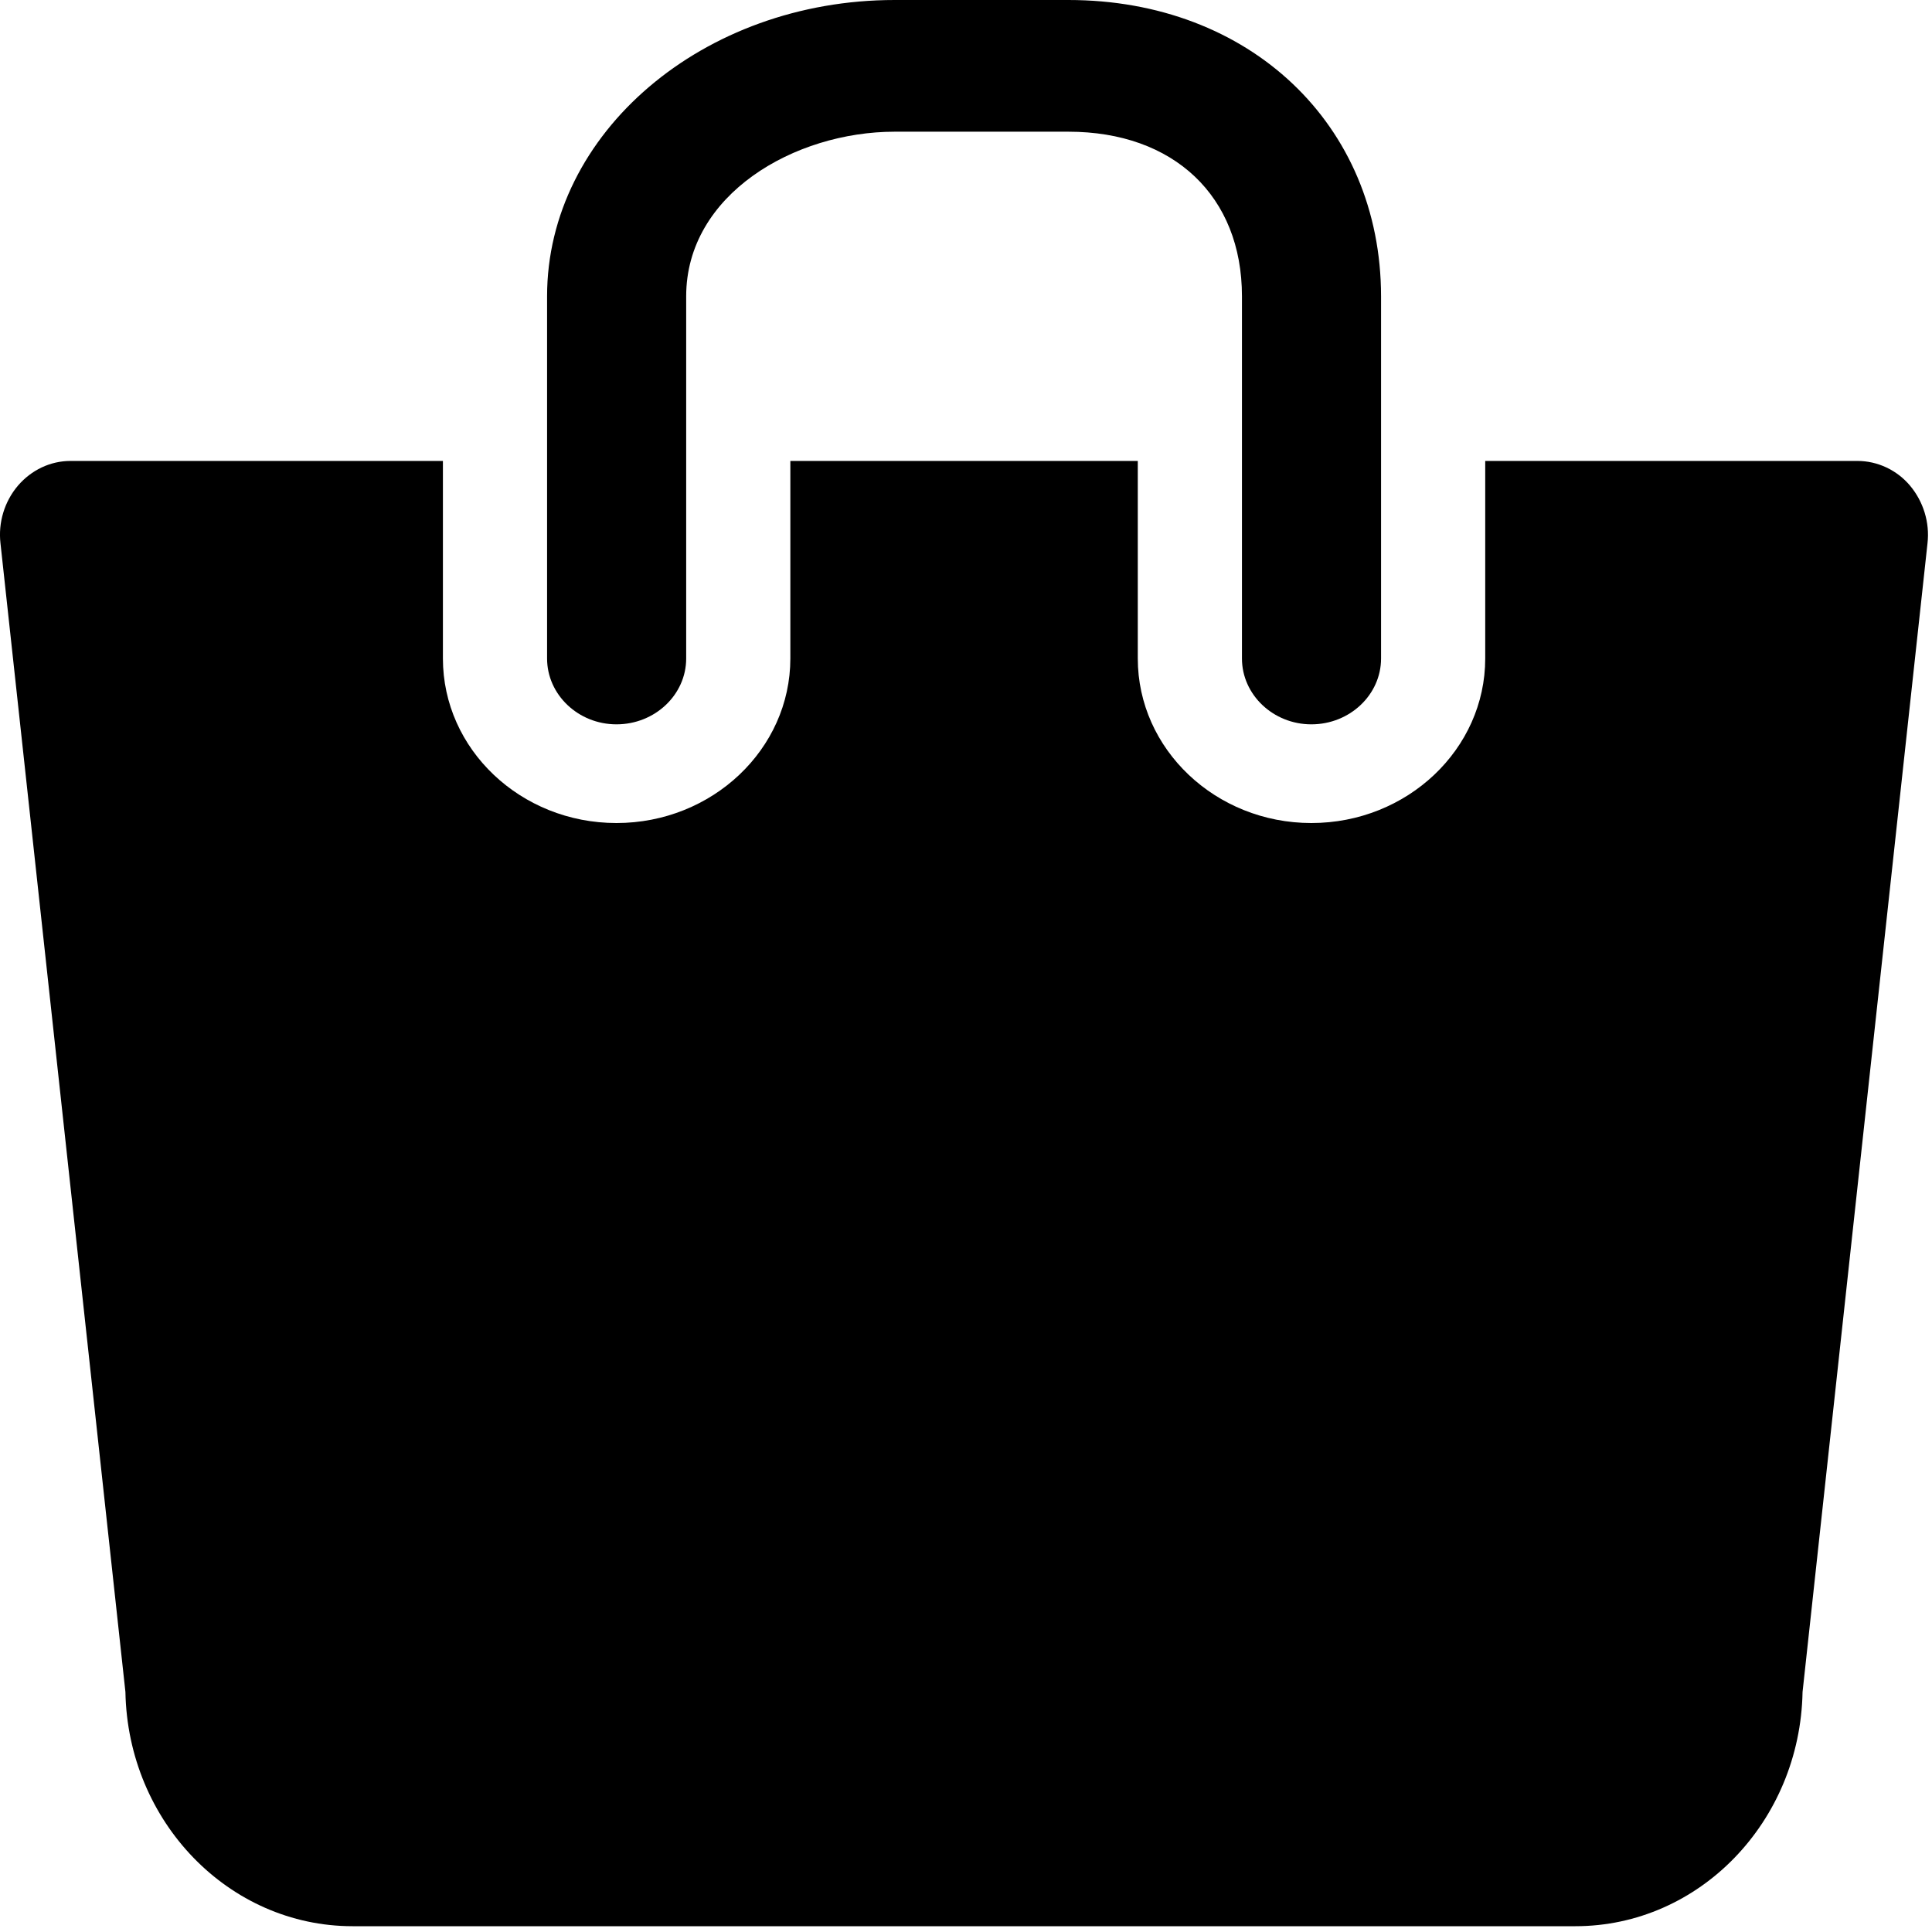
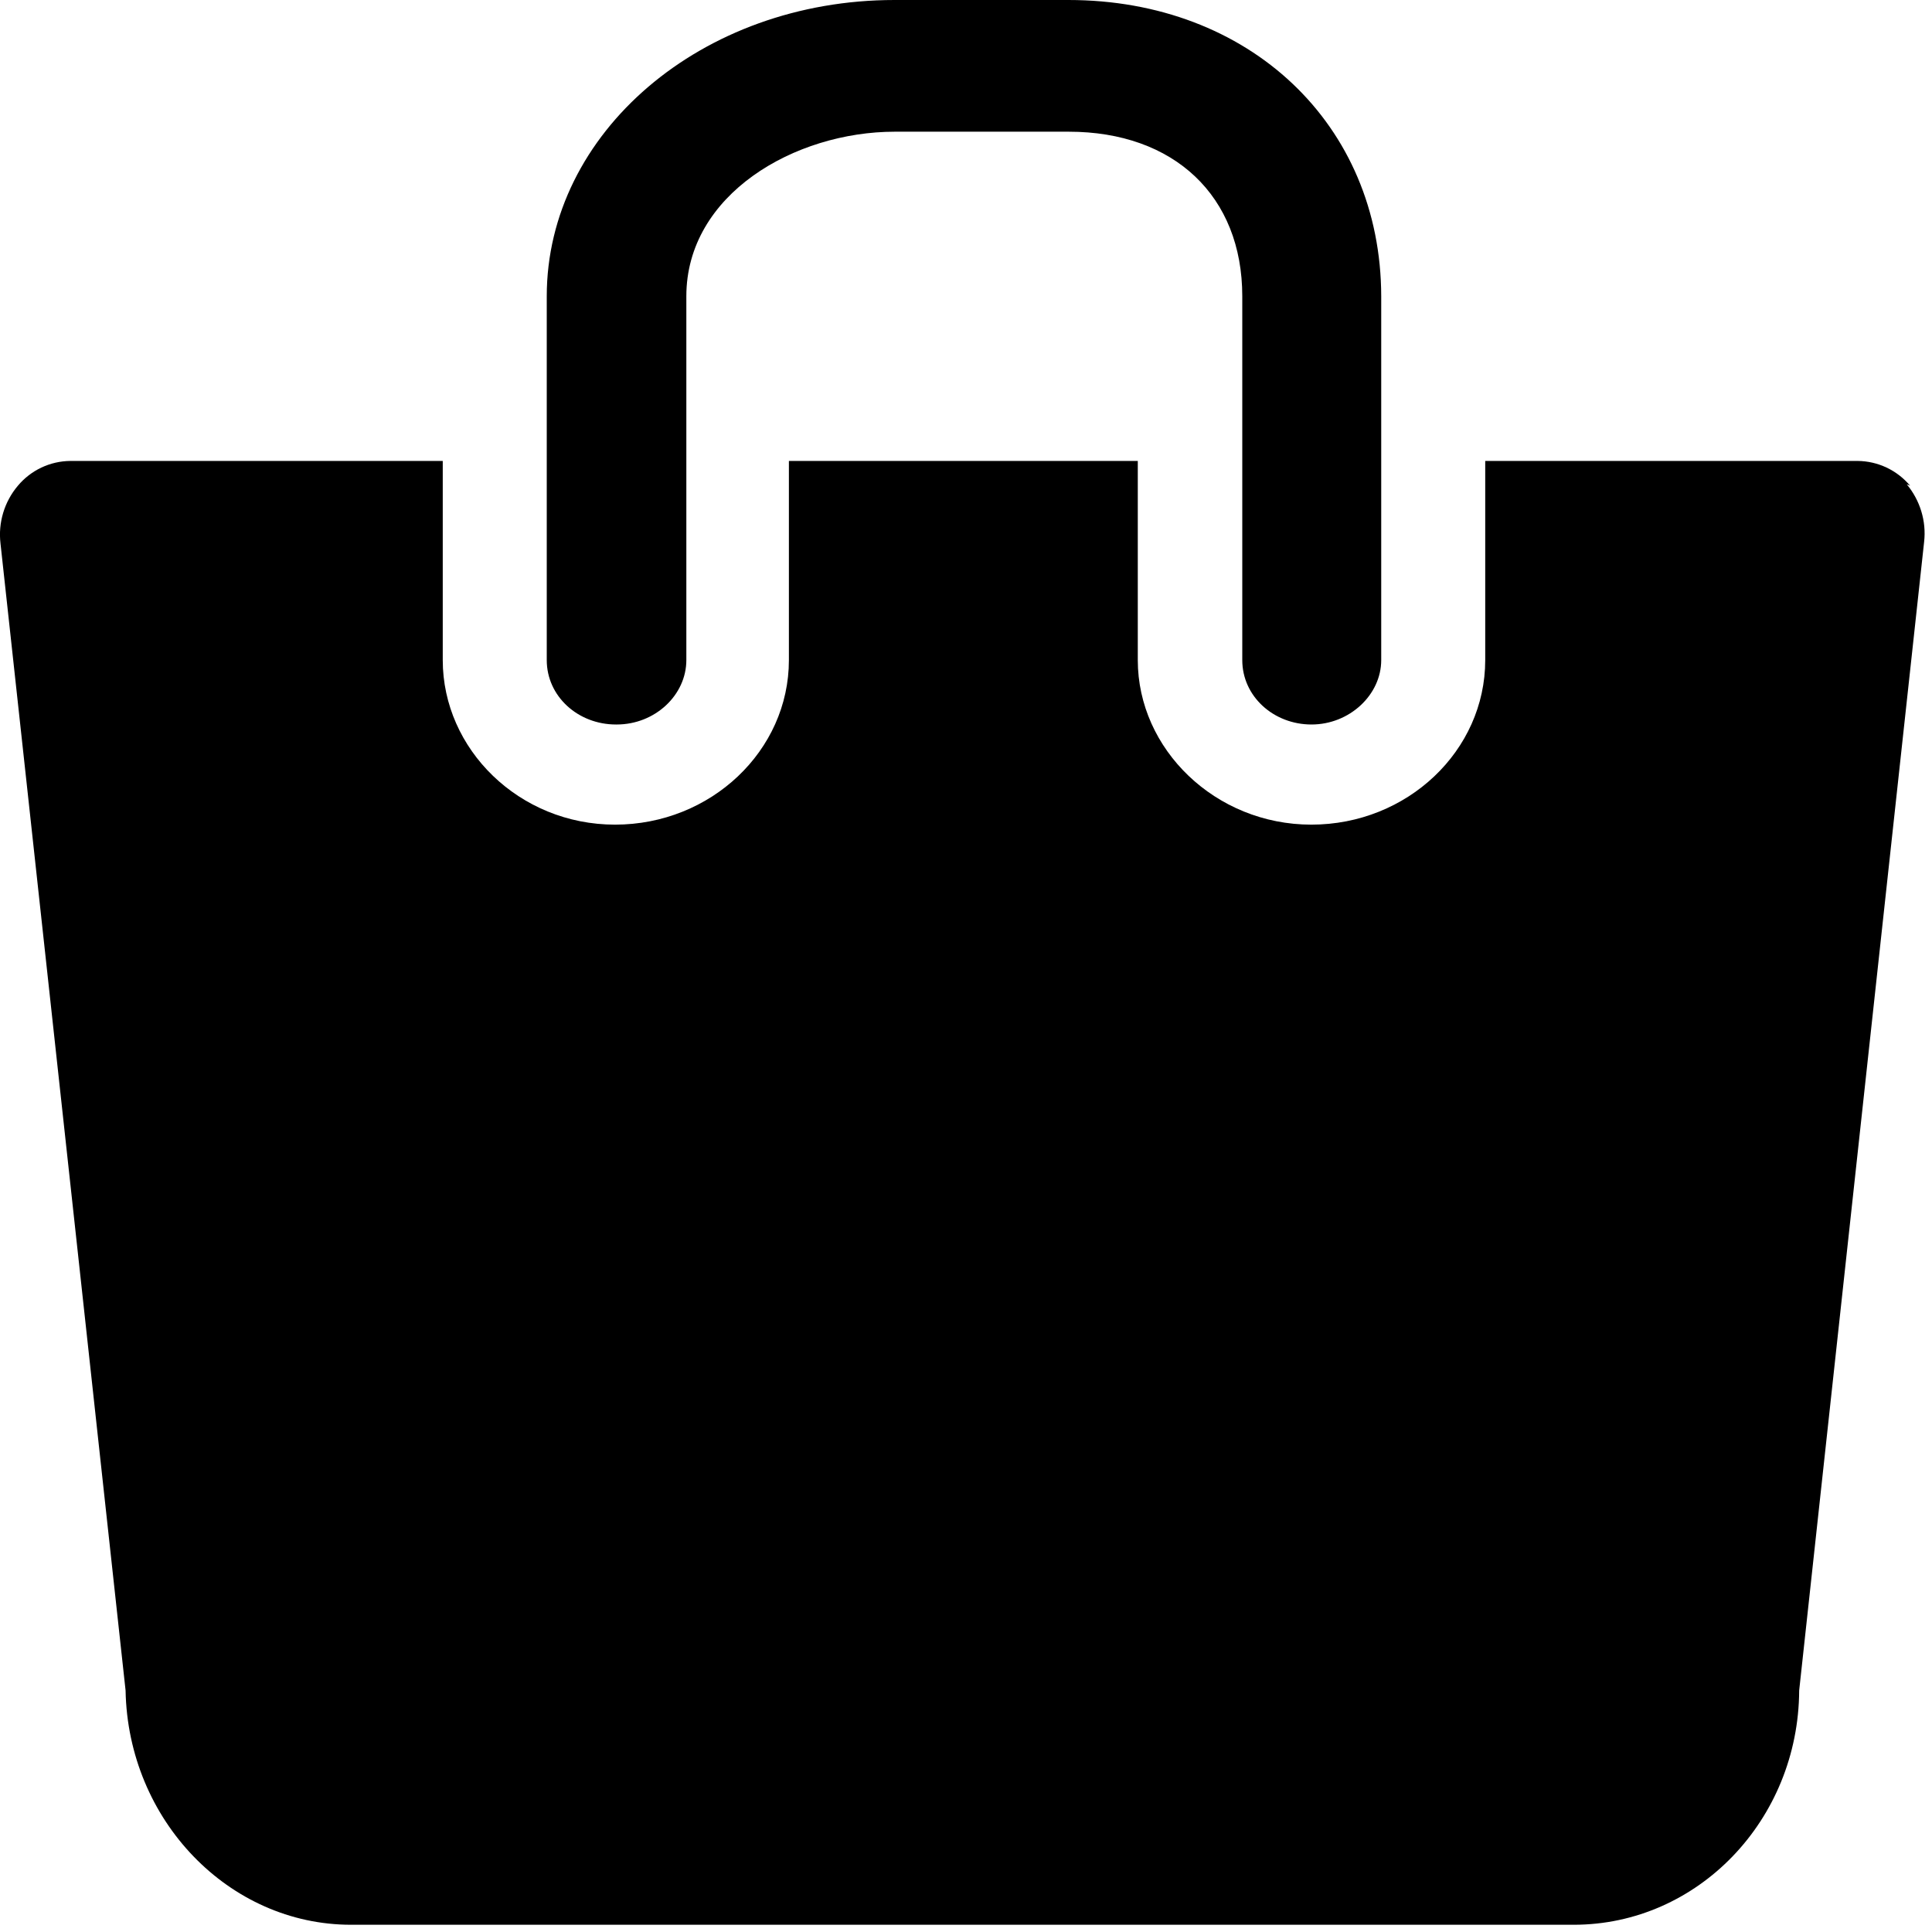
- <svg xmlns="http://www.w3.org/2000/svg" version="1.1" id="Layer_1" x="0px" y="0px" width="12px" height="12px" viewBox="0 0 12 12" enable-background="new 0 0 12 12" xml:space="preserve">
-   <g>
-     <path d="M11.864,3.017c-0.082-0.098-0.203-0.154-0.327-0.154H9.225V4.09c0,0.563-0.484,1.022-1.08,1.022   c-0.594,0-1.078-0.458-1.078-1.022V2.863H4.909V4.09c0,0.563-0.485,1.022-1.08,1.022c-0.595,0-1.078-0.458-1.078-1.022V2.863H0.438   c-0.125,0-0.243,0.056-0.327,0.154C0.028,3.115-0.012,3.245,0.003,3.375l0.776,7.134c0.015,0.806,0.642,1.455,1.411,1.455h7.595   c0.77,0,1.396-0.649,1.411-1.455l0.776-7.134C11.987,3.245,11.946,3.115,11.864,3.017z" />
-     <path d="M3.829,4.499c0.239,0,0.433-0.184,0.433-0.409V1.84c0-0.632,0.672-1.022,1.295-1.022h1.079   c0.655,0,1.078,0.401,1.078,1.022v2.25c0,0.225,0.194,0.409,0.431,0.409c0.239,0,0.433-0.184,0.433-0.409V1.84   C8.577,0.773,7.761,0,6.636,0H5.557C4.367,0,3.398,0.826,3.398,1.84v2.25C3.398,4.315,3.592,4.499,3.829,4.499z" />
-   </g>
+ <svg xmlns="http://www.w3.org/2000/svg" width="12" height="12">
+   <path d="M11.864 3.017a.43.43 0 0 0-.327-.154H9.225V4.1c0 .563-.484 1.022-1.08 1.022S7.067 4.654 7.067 4.1V2.863H4.9V4.1c0 .563-.485 1.022-1.08 1.022S2.75 4.654 2.75 4.1V2.863H.438a.43.43 0 0 0-.327.154.47.47 0 0 0-.108.358L.78 10.5c.015.806.642 1.455 1.4 1.455h7.595c.77 0 1.396-.65 1.4-1.455l.776-7.134c.015-.13-.026-.26-.108-.358zM3.83 4.5c.24 0 .433-.184.433-.4V1.84c0-.632.672-1.022 1.295-1.022h1.08c.655 0 1.078.4 1.078 1.022V4.1c0 .225.194.4.43.4s.433-.184.433-.4V1.84C8.577.773 7.76 0 6.636 0h-1.08c-1.2 0-2.16.826-2.16 1.84V4.1c0 .225.194.4.43.4z" />
</svg>
